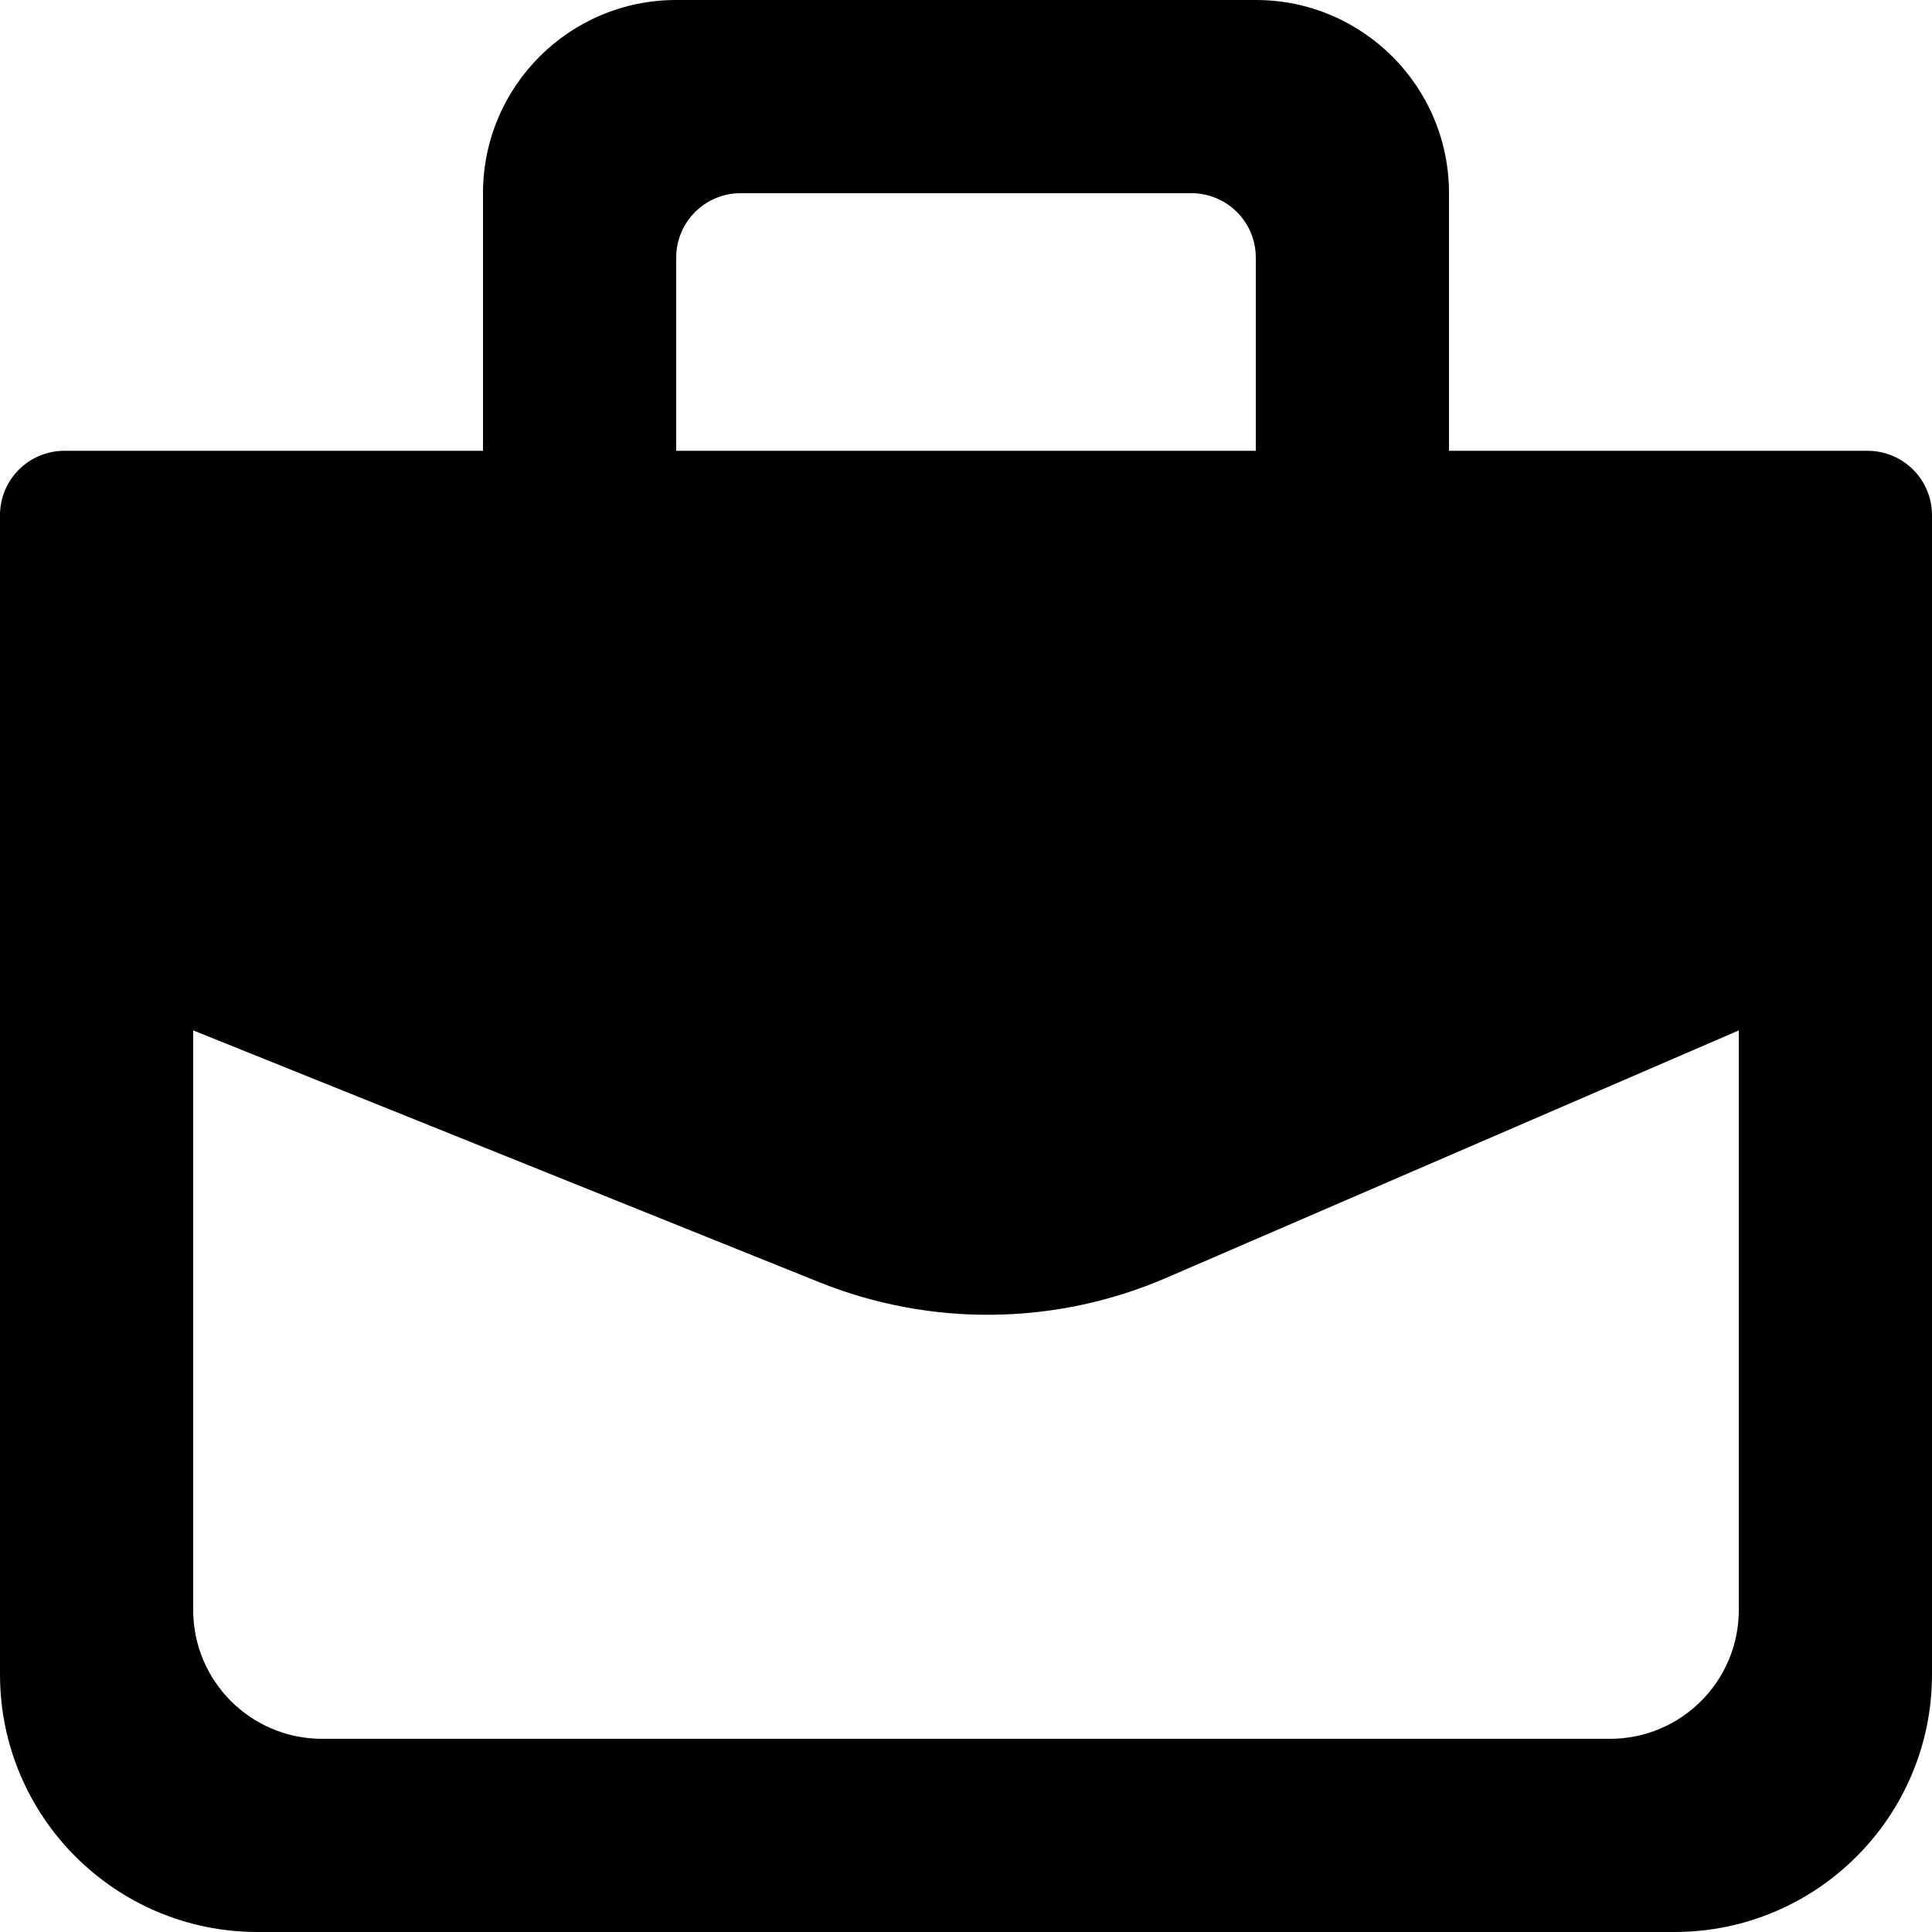
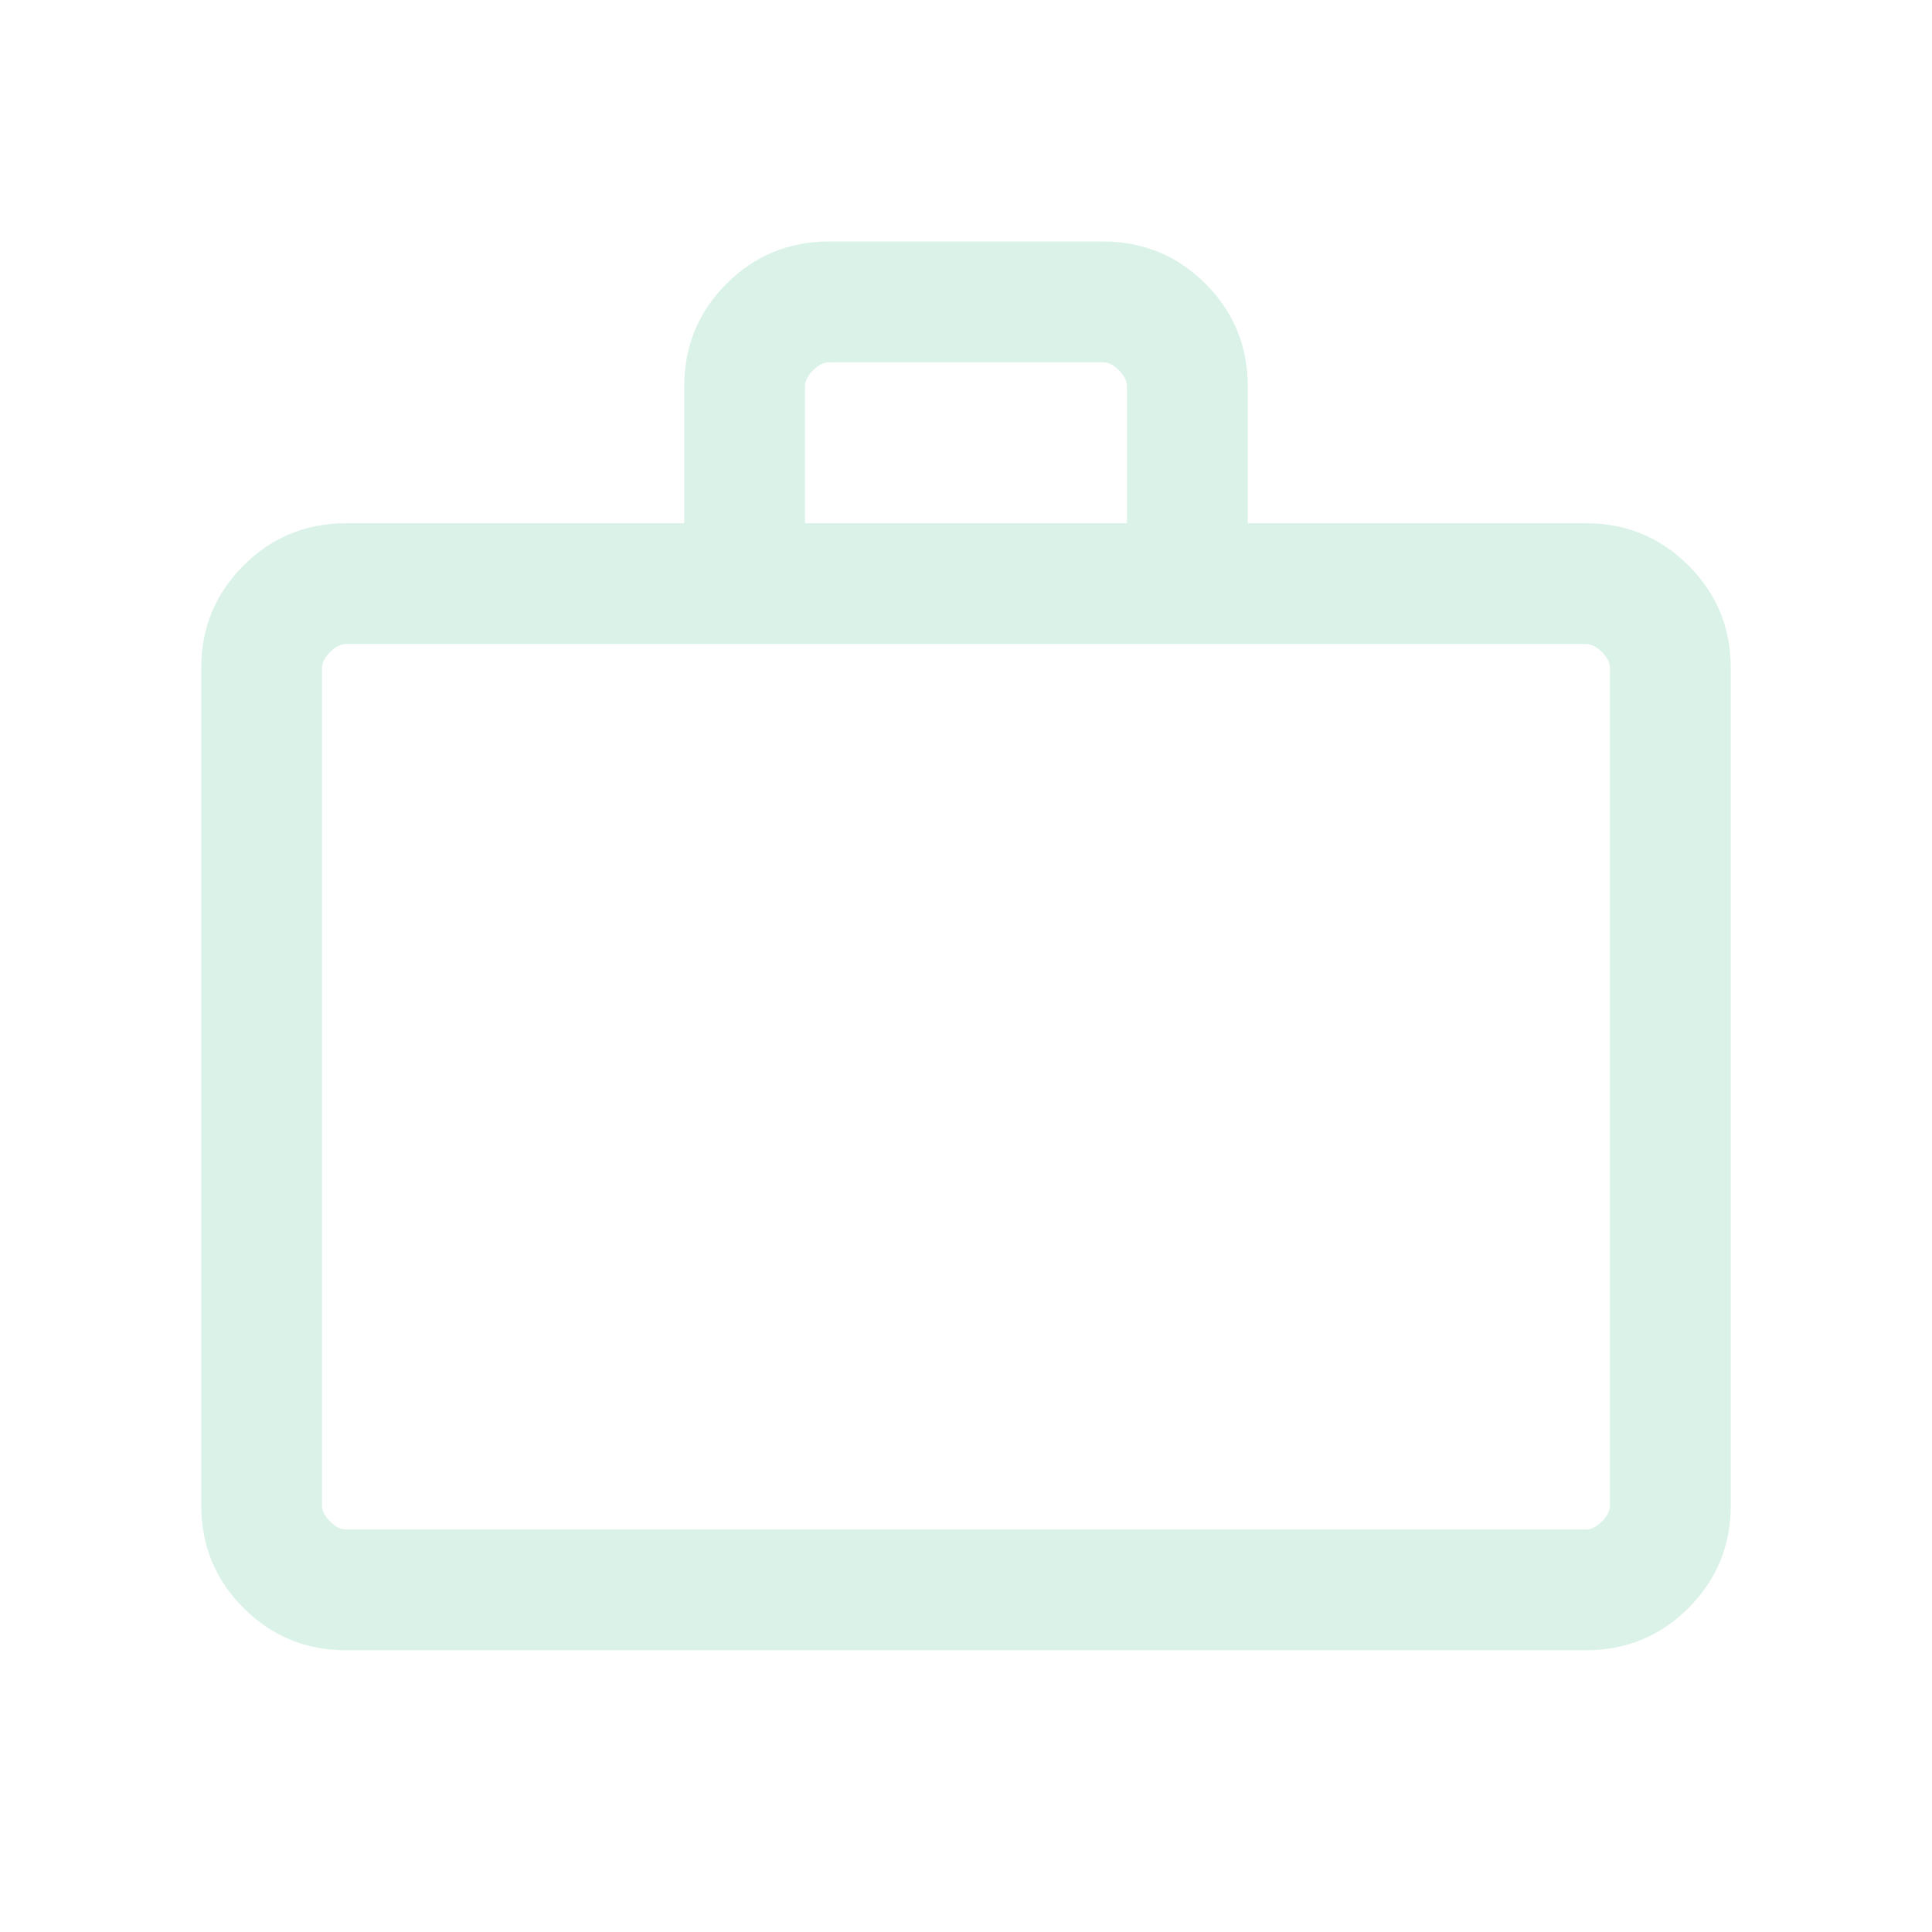
- <svg xmlns="http://www.w3.org/2000/svg" width="60px" height="60px" viewBox="0 0 60 60" version="1.1">
-   <g id="suitecase-ts" stroke="none" stroke-width="1" fill="none" fill-rule="evenodd">
-     <path d="M15,14 L15,6 C15,2.686 17.686,6.08718376e-16 21,0 L39,0 C42.314,-6.08718376e-16 45,2.686 45,6 L45,14 L58,14 C59.105,14 60,14.895 60,16 L60,52 C60,56.418 56.418,60 52,60 L8,60 C3.582,60 5.41083001e-16,56.418 0,52 L0,16 C-1.3527075e-16,14.895 0.895,14 2,14 L15,14 Z M21,14 L39,14 L39,8 C39,6.895 38.105,6 37,6 L23,6 C21.895,6 21,6.895 21,8 L21,14 Z M6,32 L6,50 C6,52.209 7.791,54 10,54 L50,54 C52.209,54 54,52.209 54,50 L54,32 L36.224,39.683 C32.793,41.166 28.913,41.215 25.445,39.821 L6,32 Z" id="Combined-Shape" fill="#000000" />
+ <svg xmlns="http://www.w3.org/2000/svg" width="24" height="24" viewBox="0 0 24 24" fill="none">
+   <mask id="mask0_2_2672" style="mask-type:alpha" maskUnits="userSpaceOnUse" x="0" y="0" width="24" height="24">
+     <rect width="24" height="24" fill="#DAF2E8" />
+   </mask>
+   <g mask="url(#mask0_2_2672)">
+     <path d="M4.3 20.5C3.8 20.5 3.375 20.325 3.025 19.975C2.675 19.625 2.5 19.2 2.5 18.7V8.3C2.5 7.8 2.675 7.375 3.025 7.025C3.375 6.675 3.8 6.5 4.3 6.5H8.5V4.8C8.5 4.3 8.675 3.875 9.025 3.525C9.375 3.175 9.8 3 10.3 3H13.7C14.2 3 14.625 3.175 14.975 3.525C15.325 3.875 15.5 4.3 15.5 4.8V6.5H19.7C20.2 6.5 20.625 6.675 20.975 7.025C21.325 7.375 21.5 7.8 21.5 8.3V18.7C21.5 19.2 21.325 19.625 20.975 19.975C20.625 20.325 20.2 20.5 19.7 20.5H4.3ZM4.3 19H19.7C19.767 19 19.833 18.967 19.9 18.9C19.967 18.833 20 18.767 20 18.7V8.3C20 8.233 19.967 8.167 19.9 8.1C19.833 8.033 19.767 8 19.7 8H4.3C4.233 8 4.167 8.033 4.1 8.1C4.033 8.167 4 8.233 4 8.3V18.7C4 18.767 4.033 18.833 4.1 18.9C4.167 18.967 4.233 19 4.3 19ZM10 6.5H14V4.8C14 4.733 13.967 4.667 13.9 4.6C13.833 4.533 13.767 4.5 13.7 4.5H10.3C10.233 4.5 10.167 4.533 10.1 4.6C10.033 4.667 10 4.733 10 4.8V6.5Z" fill="#DAF2E8" />
  </g>
</svg>
